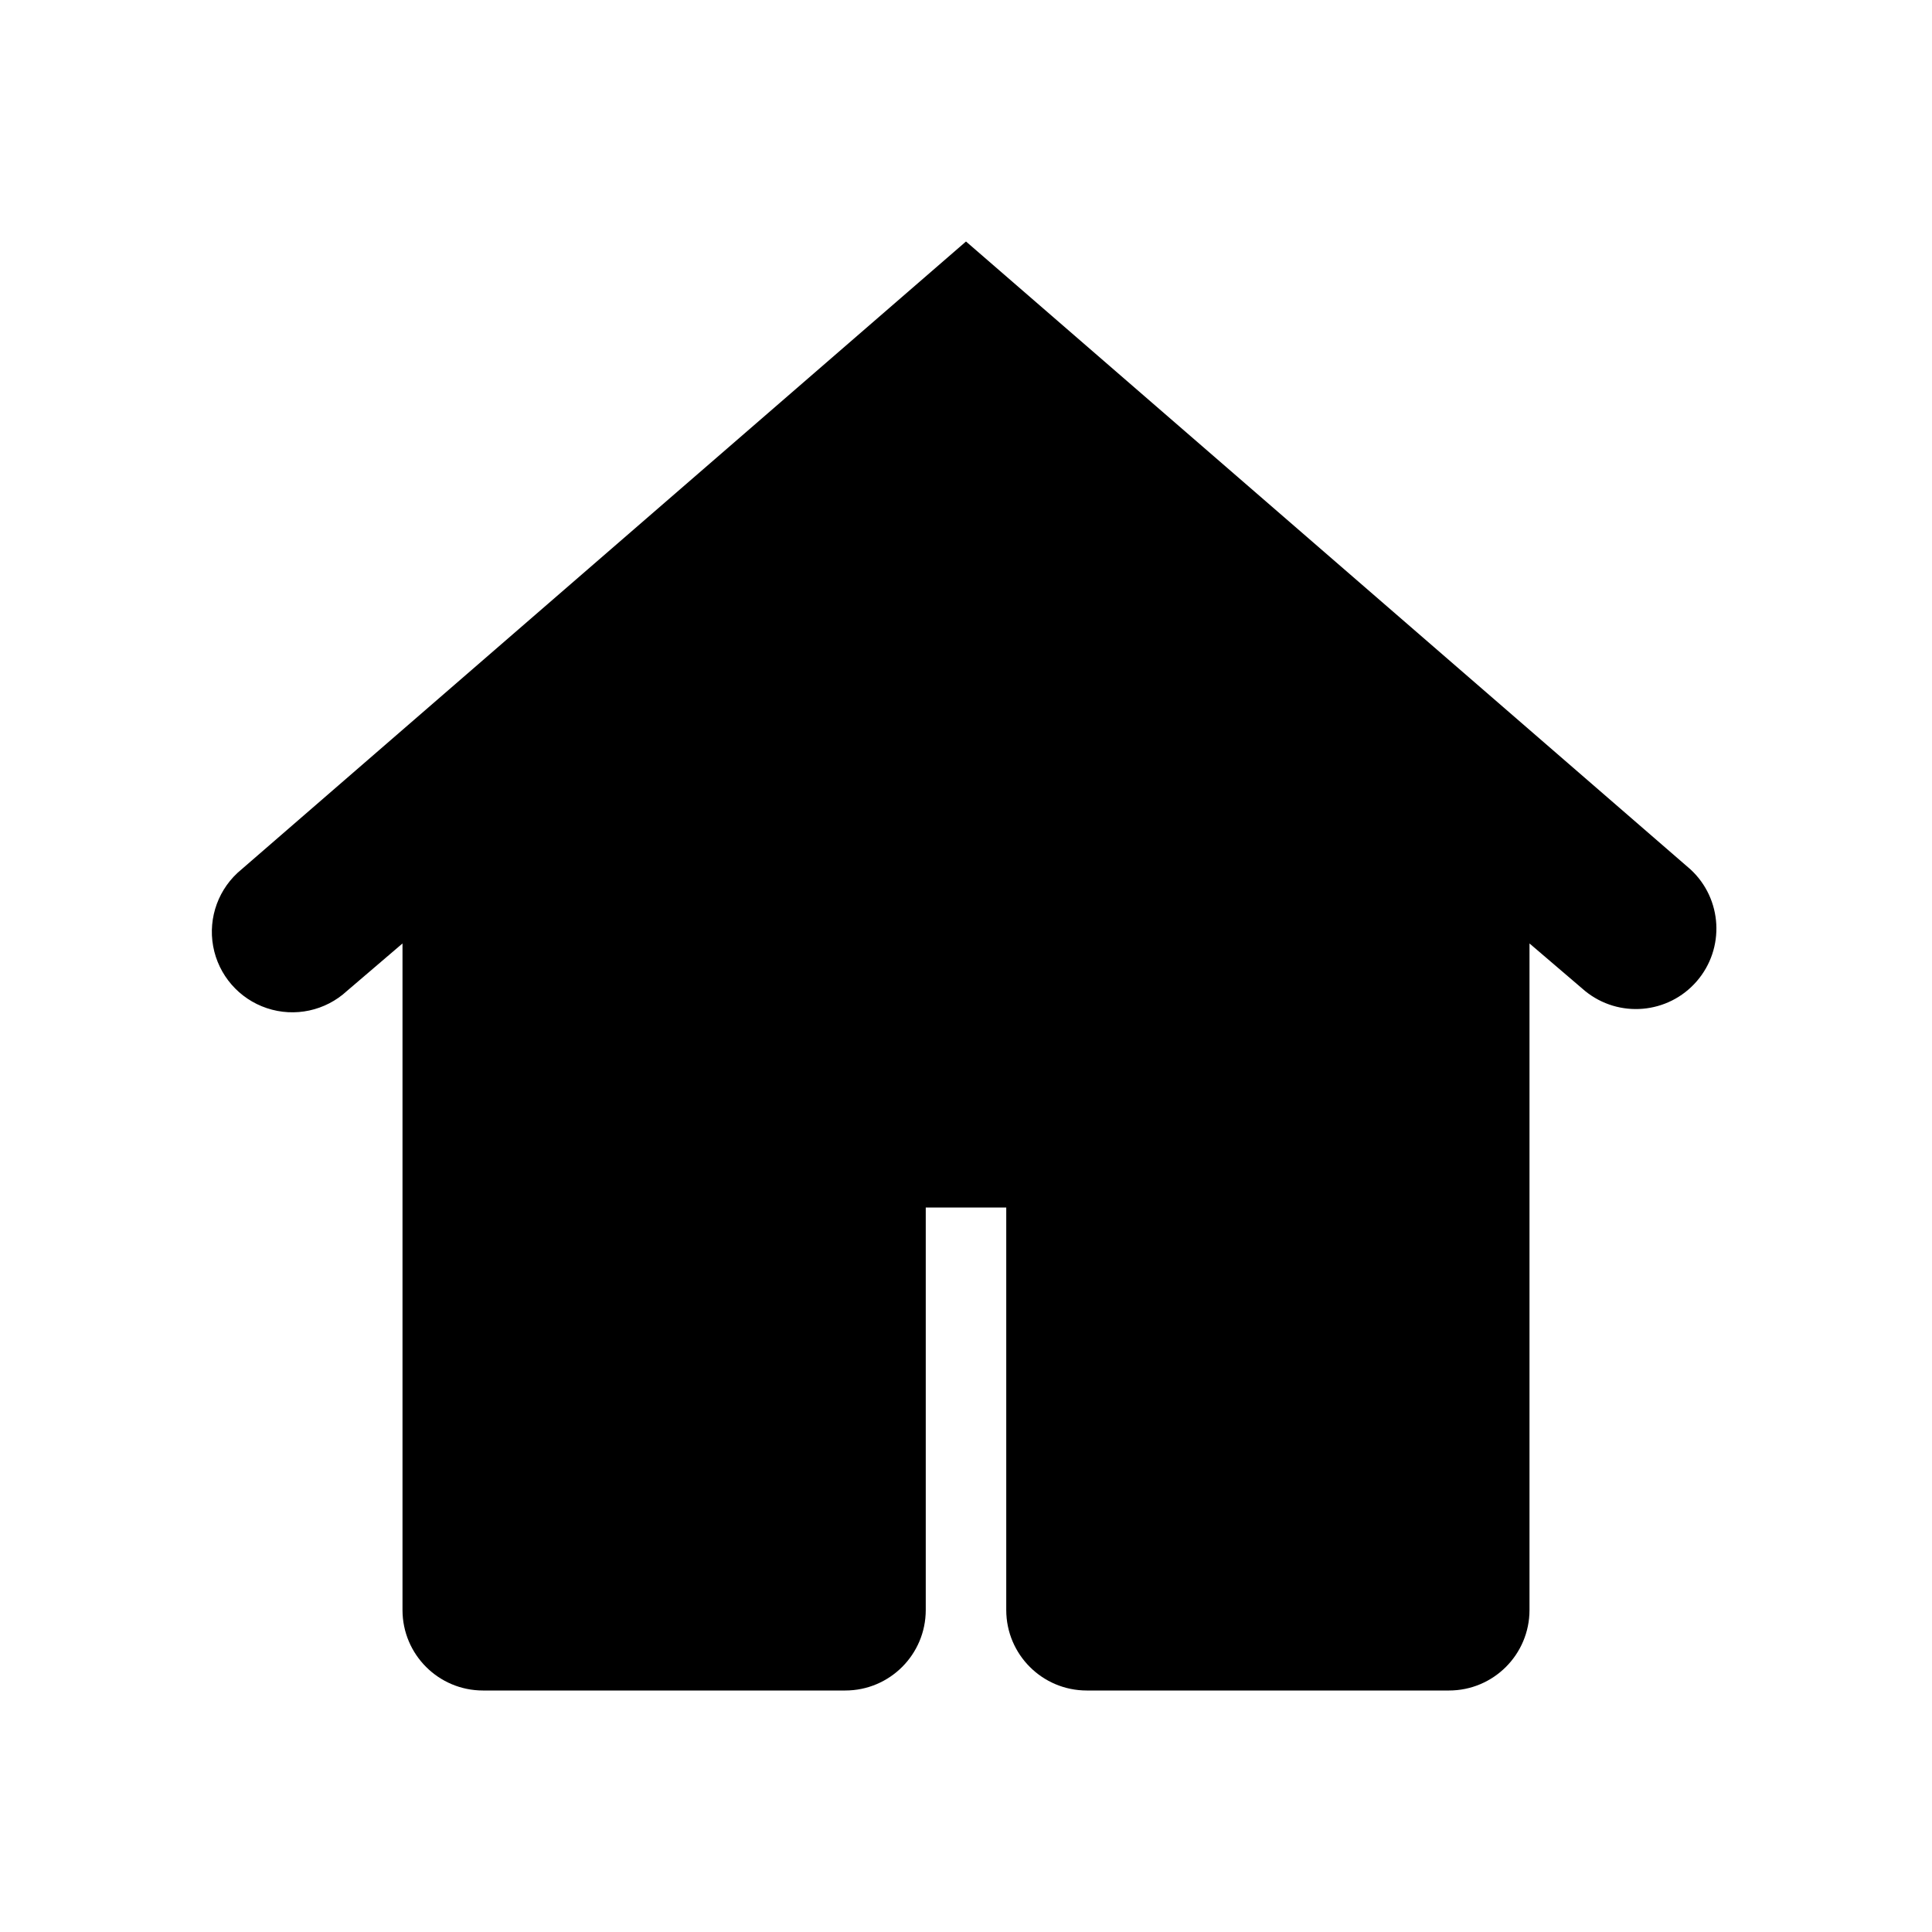
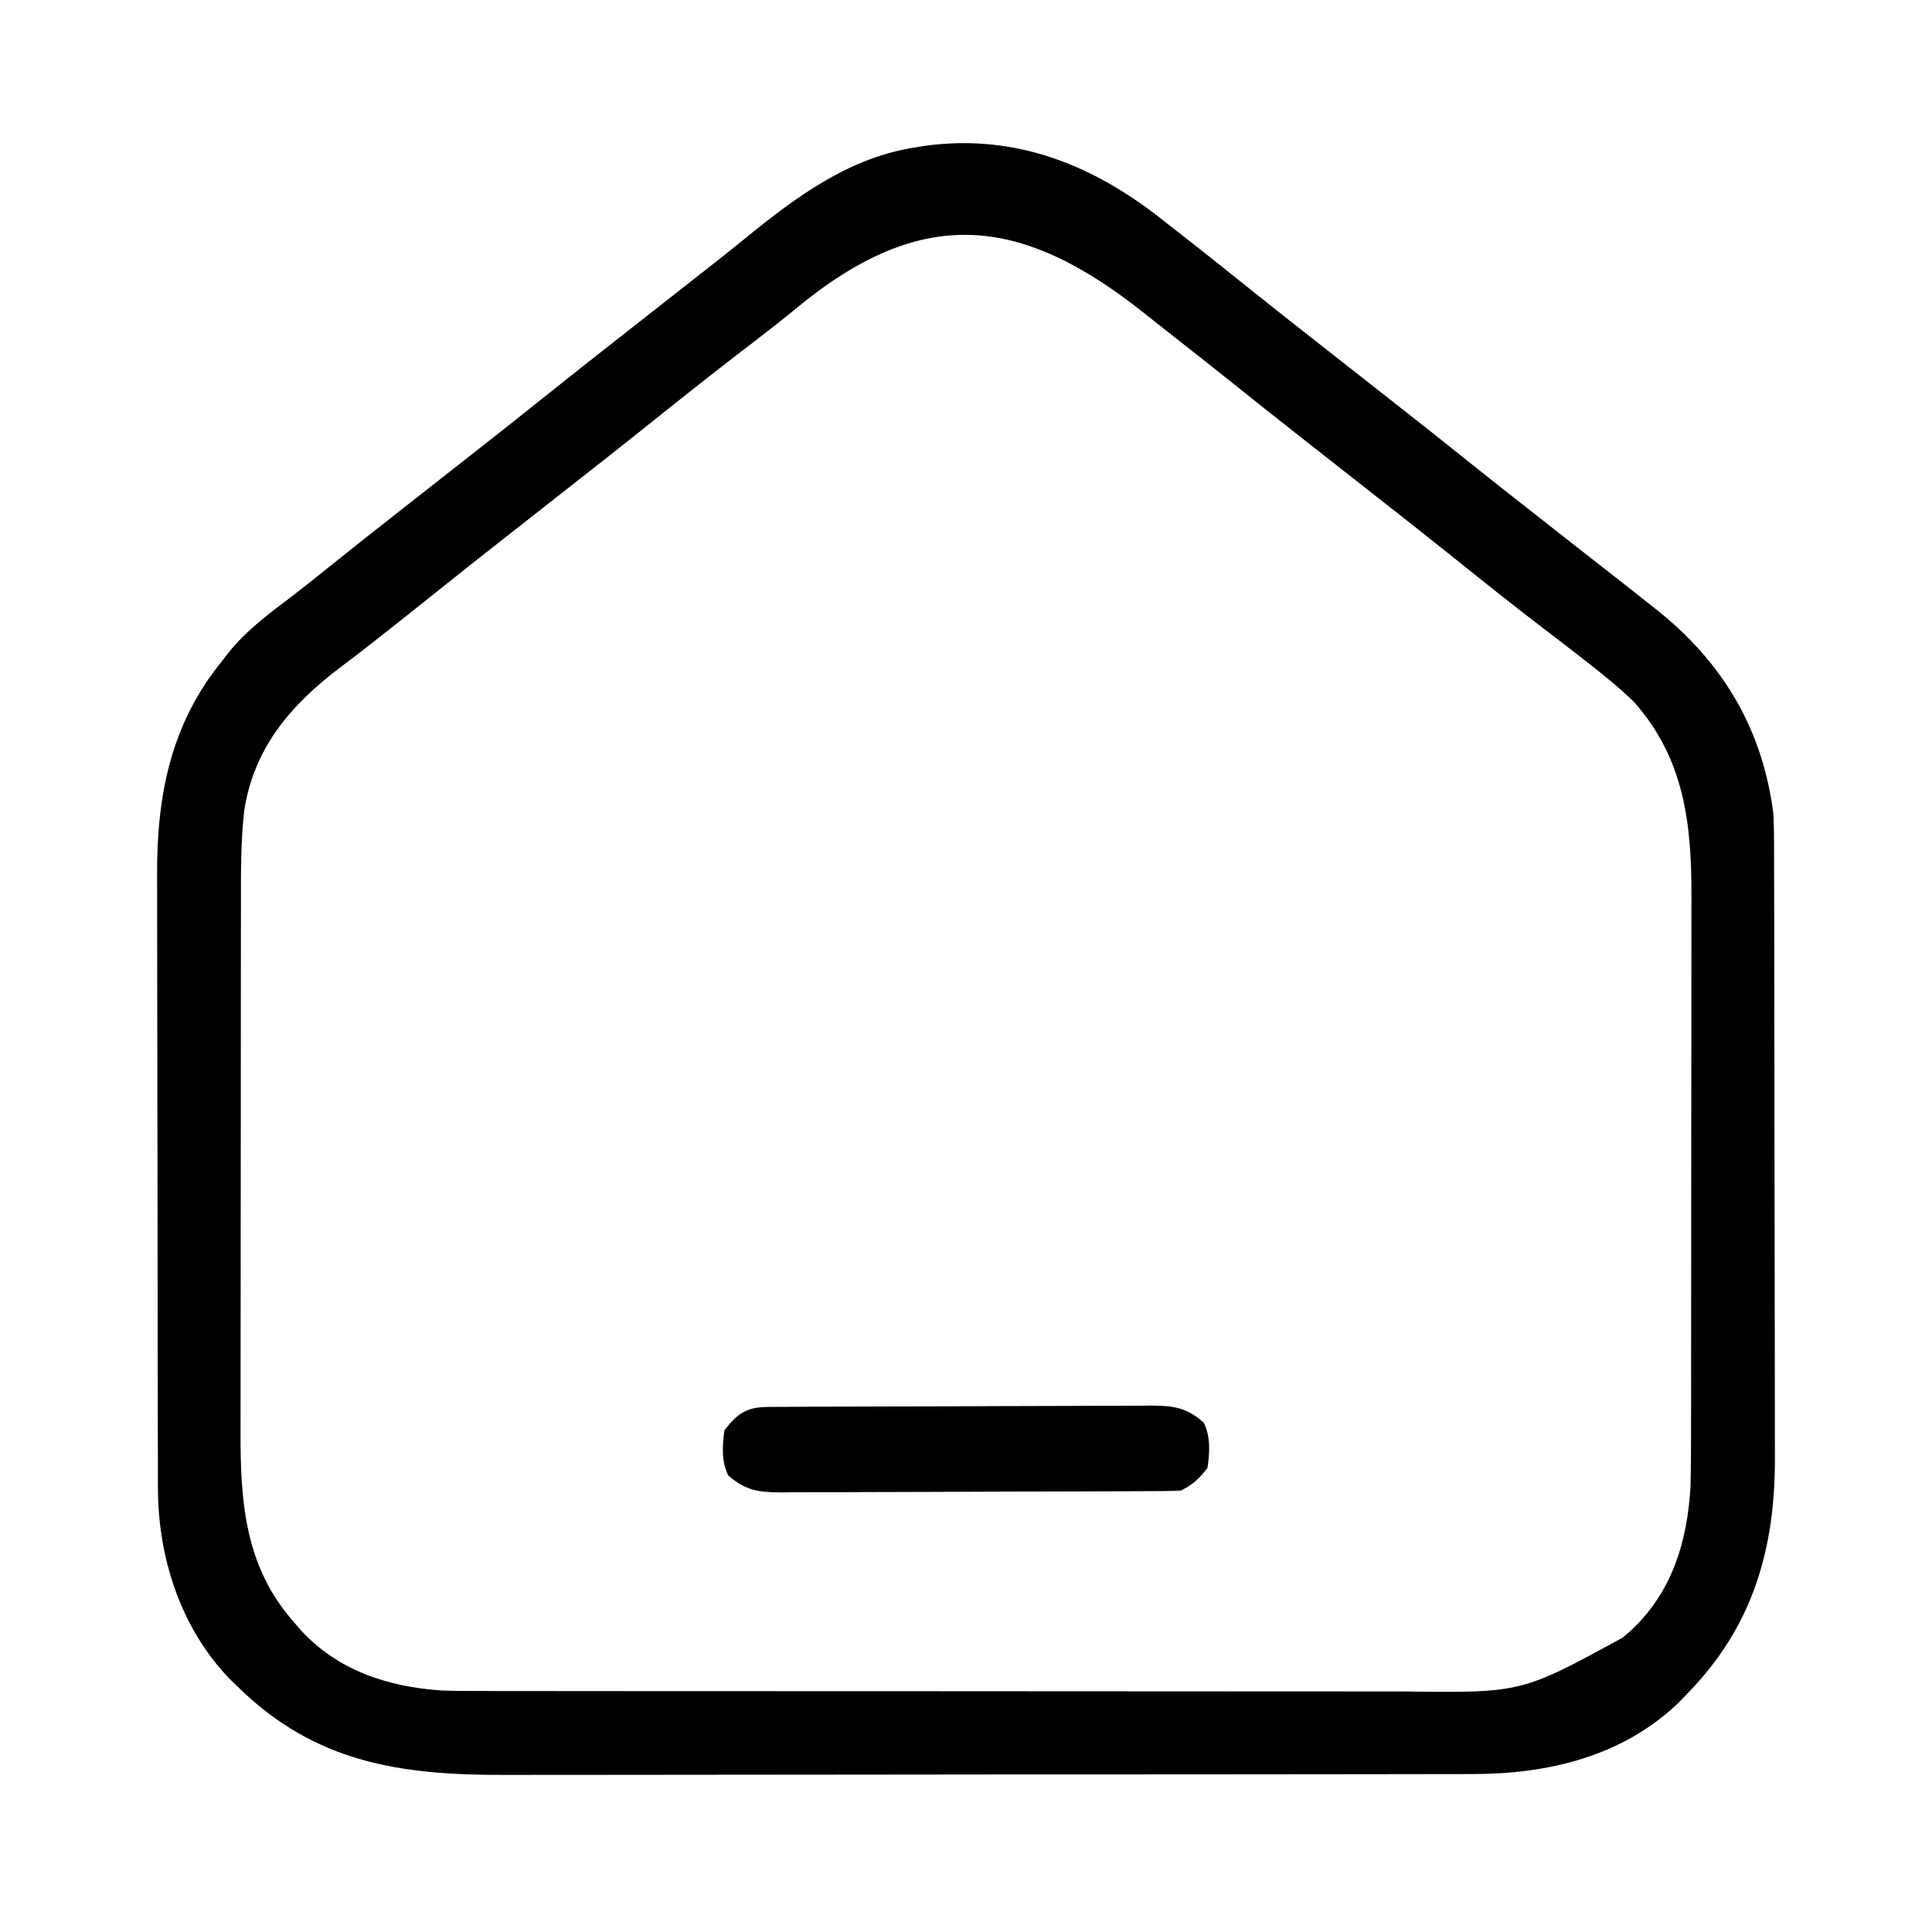
- <svg xmlns="http://www.w3.org/2000/svg" viewBox="0 0 24 24" aria-hidden="true">
-   <path fill="currentColor" d="M3 10.8 12 3l9 7.8a1 1 0 0 1-1.31 1.51L19 11.72V20a1 1 0 0 1-1 1h-4.5a1 1 0 0 1-1-1v-5h-1v5a1 1 0 0 1-1 1H6a1 1 0 0 1-1-1v-8.28l-.69.59A1 1 0 1 1 3 10.8Z" />
+ <svg xmlns="http://www.w3.org/2000/svg" version="1.1" width="512" height="512">
+   <path d="M0 0 C1.106 0.867 2.214 1.731 3.324 2.594 C10.063 7.839 16.729 13.175 23.392 18.517 C29.318 23.265 35.288 27.958 41.266 32.641 C44.764 35.383 48.258 38.131 51.752 40.877 C54.655 43.159 57.559 45.438 60.465 47.715 C67.138 52.945 73.778 58.214 80.392 63.517 C86.319 68.265 92.288 72.958 98.266 77.641 C101.763 80.382 105.256 83.128 108.748 85.875 C111.671 88.174 114.599 90.468 117.535 92.75 C120.462 95.027 123.374 97.321 126.275 99.629 C127.425 100.543 128.577 101.453 129.732 102.359 C147.508 116.367 158.229 134.289 161 157 C161.092 159.61 161.144 162.193 161.14 164.802 C161.145 165.935 161.145 165.935 161.149 167.09 C161.158 169.604 161.16 172.117 161.161 174.631 C161.166 176.44 161.171 178.249 161.176 180.058 C161.189 184.964 161.196 189.869 161.2 194.775 C161.203 197.845 161.207 200.915 161.212 203.986 C161.225 213.609 161.235 223.232 161.239 232.855 C161.243 243.933 161.261 255.01 161.29 266.087 C161.312 274.669 161.322 283.251 161.323 291.833 C161.324 296.949 161.33 302.065 161.348 307.182 C161.364 312.001 161.366 316.821 161.358 321.641 C161.357 323.399 161.361 325.156 161.371 326.914 C161.502 351.424 155.568 372.109 138 390 C137.323 390.701 136.646 391.402 135.949 392.125 C121.055 406.486 101.291 411.156 81.174 411.14 C79.986 411.143 78.798 411.146 77.574 411.149 C74.29 411.157 71.005 411.159 67.721 411.16 C64.173 411.162 60.626 411.169 57.078 411.176 C49.326 411.19 41.573 411.196 33.821 411.2 C28.975 411.203 24.129 411.207 19.283 411.212 C5.851 411.224 -7.582 411.234 -21.014 411.238 C-22.302 411.238 -22.302 411.238 -23.617 411.238 C-24.478 411.238 -25.339 411.239 -26.226 411.239 C-27.971 411.239 -29.715 411.24 -31.46 411.24 C-32.758 411.241 -32.758 411.241 -34.082 411.241 C-48.091 411.245 -62.1 411.262 -76.109 411.286 C-90.511 411.309 -104.913 411.322 -119.316 411.323 C-127.394 411.324 -135.472 411.33 -143.551 411.348 C-150.432 411.363 -157.314 411.368 -164.196 411.36 C-167.701 411.356 -171.207 411.357 -174.713 411.371 C-202.559 411.464 -225.279 408.346 -246 388 C-246.701 387.323 -247.403 386.646 -248.125 385.949 C-261.129 372.462 -267.164 353.678 -267.14 335.198 C-267.143 334.443 -267.146 333.688 -267.149 332.91 C-267.158 330.396 -267.16 327.883 -267.161 325.369 C-267.166 323.56 -267.171 321.751 -267.176 319.942 C-267.189 315.036 -267.196 310.131 -267.2 305.225 C-267.203 302.155 -267.207 299.085 -267.212 296.014 C-267.225 286.391 -267.235 276.768 -267.239 267.145 C-267.243 256.067 -267.261 244.99 -267.29 233.913 C-267.312 225.331 -267.322 216.749 -267.323 208.167 C-267.324 203.051 -267.33 197.935 -267.348 192.818 C-267.364 187.999 -267.366 183.179 -267.358 178.359 C-267.357 176.601 -267.361 174.844 -267.371 173.086 C-267.484 151.904 -263.789 132.781 -250 116 C-249.481 115.318 -248.961 114.636 -248.426 113.934 C-243.482 107.769 -237.148 103.229 -230.91 98.471 C-227.736 96.027 -224.62 93.512 -221.5 91 C-214.945 85.742 -208.349 80.541 -201.734 75.359 C-198.82 73.075 -195.91 70.788 -193 68.5 C-189.513 65.76 -186.026 63.02 -182.535 60.285 C-176.499 55.554 -170.484 50.798 -164.5 46 C-157.944 40.744 -151.349 35.541 -144.734 30.359 C-141.82 28.075 -138.91 25.788 -136 23.5 C-132.513 20.76 -129.026 18.02 -125.535 15.285 C-124.378 14.378 -123.22 13.47 -122.062 12.562 C-121.49 12.114 -120.917 11.666 -120.327 11.204 C-117.253 8.792 -114.2 6.357 -111.172 3.887 C-97.783 -7.02 -83.58 -17.465 -66 -20 C-65.272 -20.121 -64.543 -20.242 -63.793 -20.367 C-39.488 -23.672 -18.601 -15.017 0 0 Z M-98.016 22.73 C-101.497 25.604 -105.035 28.389 -108.625 31.125 C-118.657 38.785 -128.545 46.622 -138.392 54.517 C-144.319 59.265 -150.288 63.958 -156.266 68.641 C-159.18 70.925 -162.09 73.212 -165 75.5 C-168.487 78.24 -171.974 80.98 -175.465 83.715 C-181.501 88.446 -187.516 93.202 -193.5 98 C-198.336 101.878 -203.187 105.734 -208.062 109.562 C-208.632 110.012 -209.201 110.461 -209.788 110.924 C-212.736 113.245 -215.702 115.534 -218.707 117.781 C-231.721 127.588 -241.807 139.172 -244.287 155.94 C-245.207 164.144 -245.148 172.351 -245.145 180.594 C-245.148 182.256 -245.152 183.918 -245.155 185.58 C-245.164 190.07 -245.167 194.56 -245.167 199.05 C-245.168 201.863 -245.17 204.675 -245.173 207.488 C-245.182 217.322 -245.186 227.156 -245.185 236.99 C-245.185 246.121 -245.195 255.253 -245.211 264.385 C-245.224 272.253 -245.229 280.122 -245.229 287.991 C-245.229 292.678 -245.231 297.364 -245.242 302.051 C-245.252 306.465 -245.252 310.878 -245.245 315.292 C-245.243 316.9 -245.246 318.507 -245.252 320.115 C-245.319 338.965 -244.147 356.256 -231 371 C-230.217 371.922 -230.217 371.922 -229.418 372.863 C-219.513 383.733 -206.232 388.015 -192 389 C-188.112 389.131 -184.228 389.139 -180.338 389.134 C-179.204 389.136 -178.07 389.138 -176.902 389.141 C-173.124 389.147 -169.345 389.146 -165.567 389.145 C-162.85 389.148 -160.132 389.152 -157.414 389.155 C-150.811 389.164 -144.208 389.166 -137.604 389.167 C-132.233 389.168 -126.861 389.17 -121.49 389.173 C-106.236 389.182 -90.982 389.186 -75.728 389.185 C-74.497 389.185 -74.497 389.185 -73.24 389.185 C-72.418 389.185 -71.596 389.185 -70.749 389.185 C-57.432 389.185 -44.114 389.194 -30.797 389.208 C-17.098 389.223 -3.4 389.23 10.298 389.229 C17.979 389.229 25.66 389.231 33.341 389.242 C39.881 389.251 46.421 389.253 52.961 389.247 C56.293 389.243 59.624 389.244 62.955 389.252 C94.21 389.65 94.21 389.65 121 375 C121.615 374.478 122.23 373.956 122.863 373.418 C134.069 363.206 138.147 349.633 139 335 C139.141 329.425 139.147 323.853 139.145 318.276 C139.148 316.613 139.152 314.949 139.155 313.285 C139.164 308.795 139.167 304.306 139.167 299.816 C139.168 297.003 139.17 294.191 139.173 291.378 C139.182 281.546 139.186 271.713 139.185 261.88 C139.185 252.748 139.195 243.616 139.211 234.483 C139.224 226.614 139.229 218.744 139.229 210.875 C139.229 206.187 139.231 201.5 139.242 196.813 C139.252 192.401 139.252 187.989 139.245 183.577 C139.243 181.969 139.246 180.36 139.252 178.752 C139.321 159.347 137.392 142.058 124 127 C119.924 123.029 115.482 119.498 111 116 C110.462 115.579 109.924 115.157 109.369 114.723 C106.696 112.638 104.008 110.575 101.309 108.523 C92.289 101.664 83.448 94.571 74.608 87.483 C68.681 82.735 62.712 78.042 56.734 73.359 C53.236 70.617 49.742 67.869 46.248 65.123 C43.345 62.841 40.441 60.562 37.535 58.285 C30.862 53.055 24.222 47.786 17.608 42.483 C12.255 38.195 6.87 33.95 1.469 29.723 C-0.874 27.888 -3.206 26.041 -5.531 24.184 C-38.412 -2.032 -64.596 -4.893 -98.016 22.73 Z " fill="#000000" transform="translate(309,59)" />
+   <path d="M0 0 C1.43 -0.011 1.43 -0.011 2.889 -0.022 C3.938 -0.024 4.987 -0.027 6.069 -0.03 C7.171 -0.036 8.274 -0.043 9.41 -0.05 C13.071 -0.07 16.732 -0.081 20.394 -0.091 C21.642 -0.095 22.891 -0.099 24.177 -0.103 C30.102 -0.122 36.028 -0.137 41.954 -0.145 C48.79 -0.155 55.626 -0.181 62.461 -0.222 C68.385 -0.255 74.308 -0.267 80.232 -0.271 C82.75 -0.276 85.268 -0.288 87.786 -0.306 C91.31 -0.331 94.834 -0.33 98.358 -0.323 C99.399 -0.336 100.44 -0.348 101.513 -0.362 C107.467 -0.319 110.951 0.146 115.472 4.147 C117.329 7.862 117.057 12.103 116.472 16.147 C114.282 18.971 112.642 20.562 109.472 22.147 C107.965 22.248 106.454 22.287 104.944 22.294 C103.514 22.305 103.514 22.305 102.055 22.316 C100.481 22.32 100.481 22.32 98.875 22.324 C97.773 22.331 96.67 22.337 95.534 22.344 C91.873 22.364 88.212 22.375 84.55 22.385 C83.302 22.39 82.053 22.394 80.767 22.398 C74.841 22.417 68.916 22.431 62.99 22.439 C56.154 22.449 49.318 22.475 42.483 22.516 C36.559 22.55 30.636 22.562 24.712 22.566 C22.194 22.57 19.676 22.582 17.158 22.601 C13.634 22.625 10.11 22.624 6.586 22.617 C5.545 22.63 4.504 22.643 3.431 22.656 C-2.523 22.613 -6.007 22.148 -10.528 18.147 C-12.385 14.433 -12.113 10.191 -11.528 6.147 C-8.035 1.643 -5.567 0.029 0 0 Z " fill="#000000" transform="translate(203.528,372.8528)" />
</svg>
